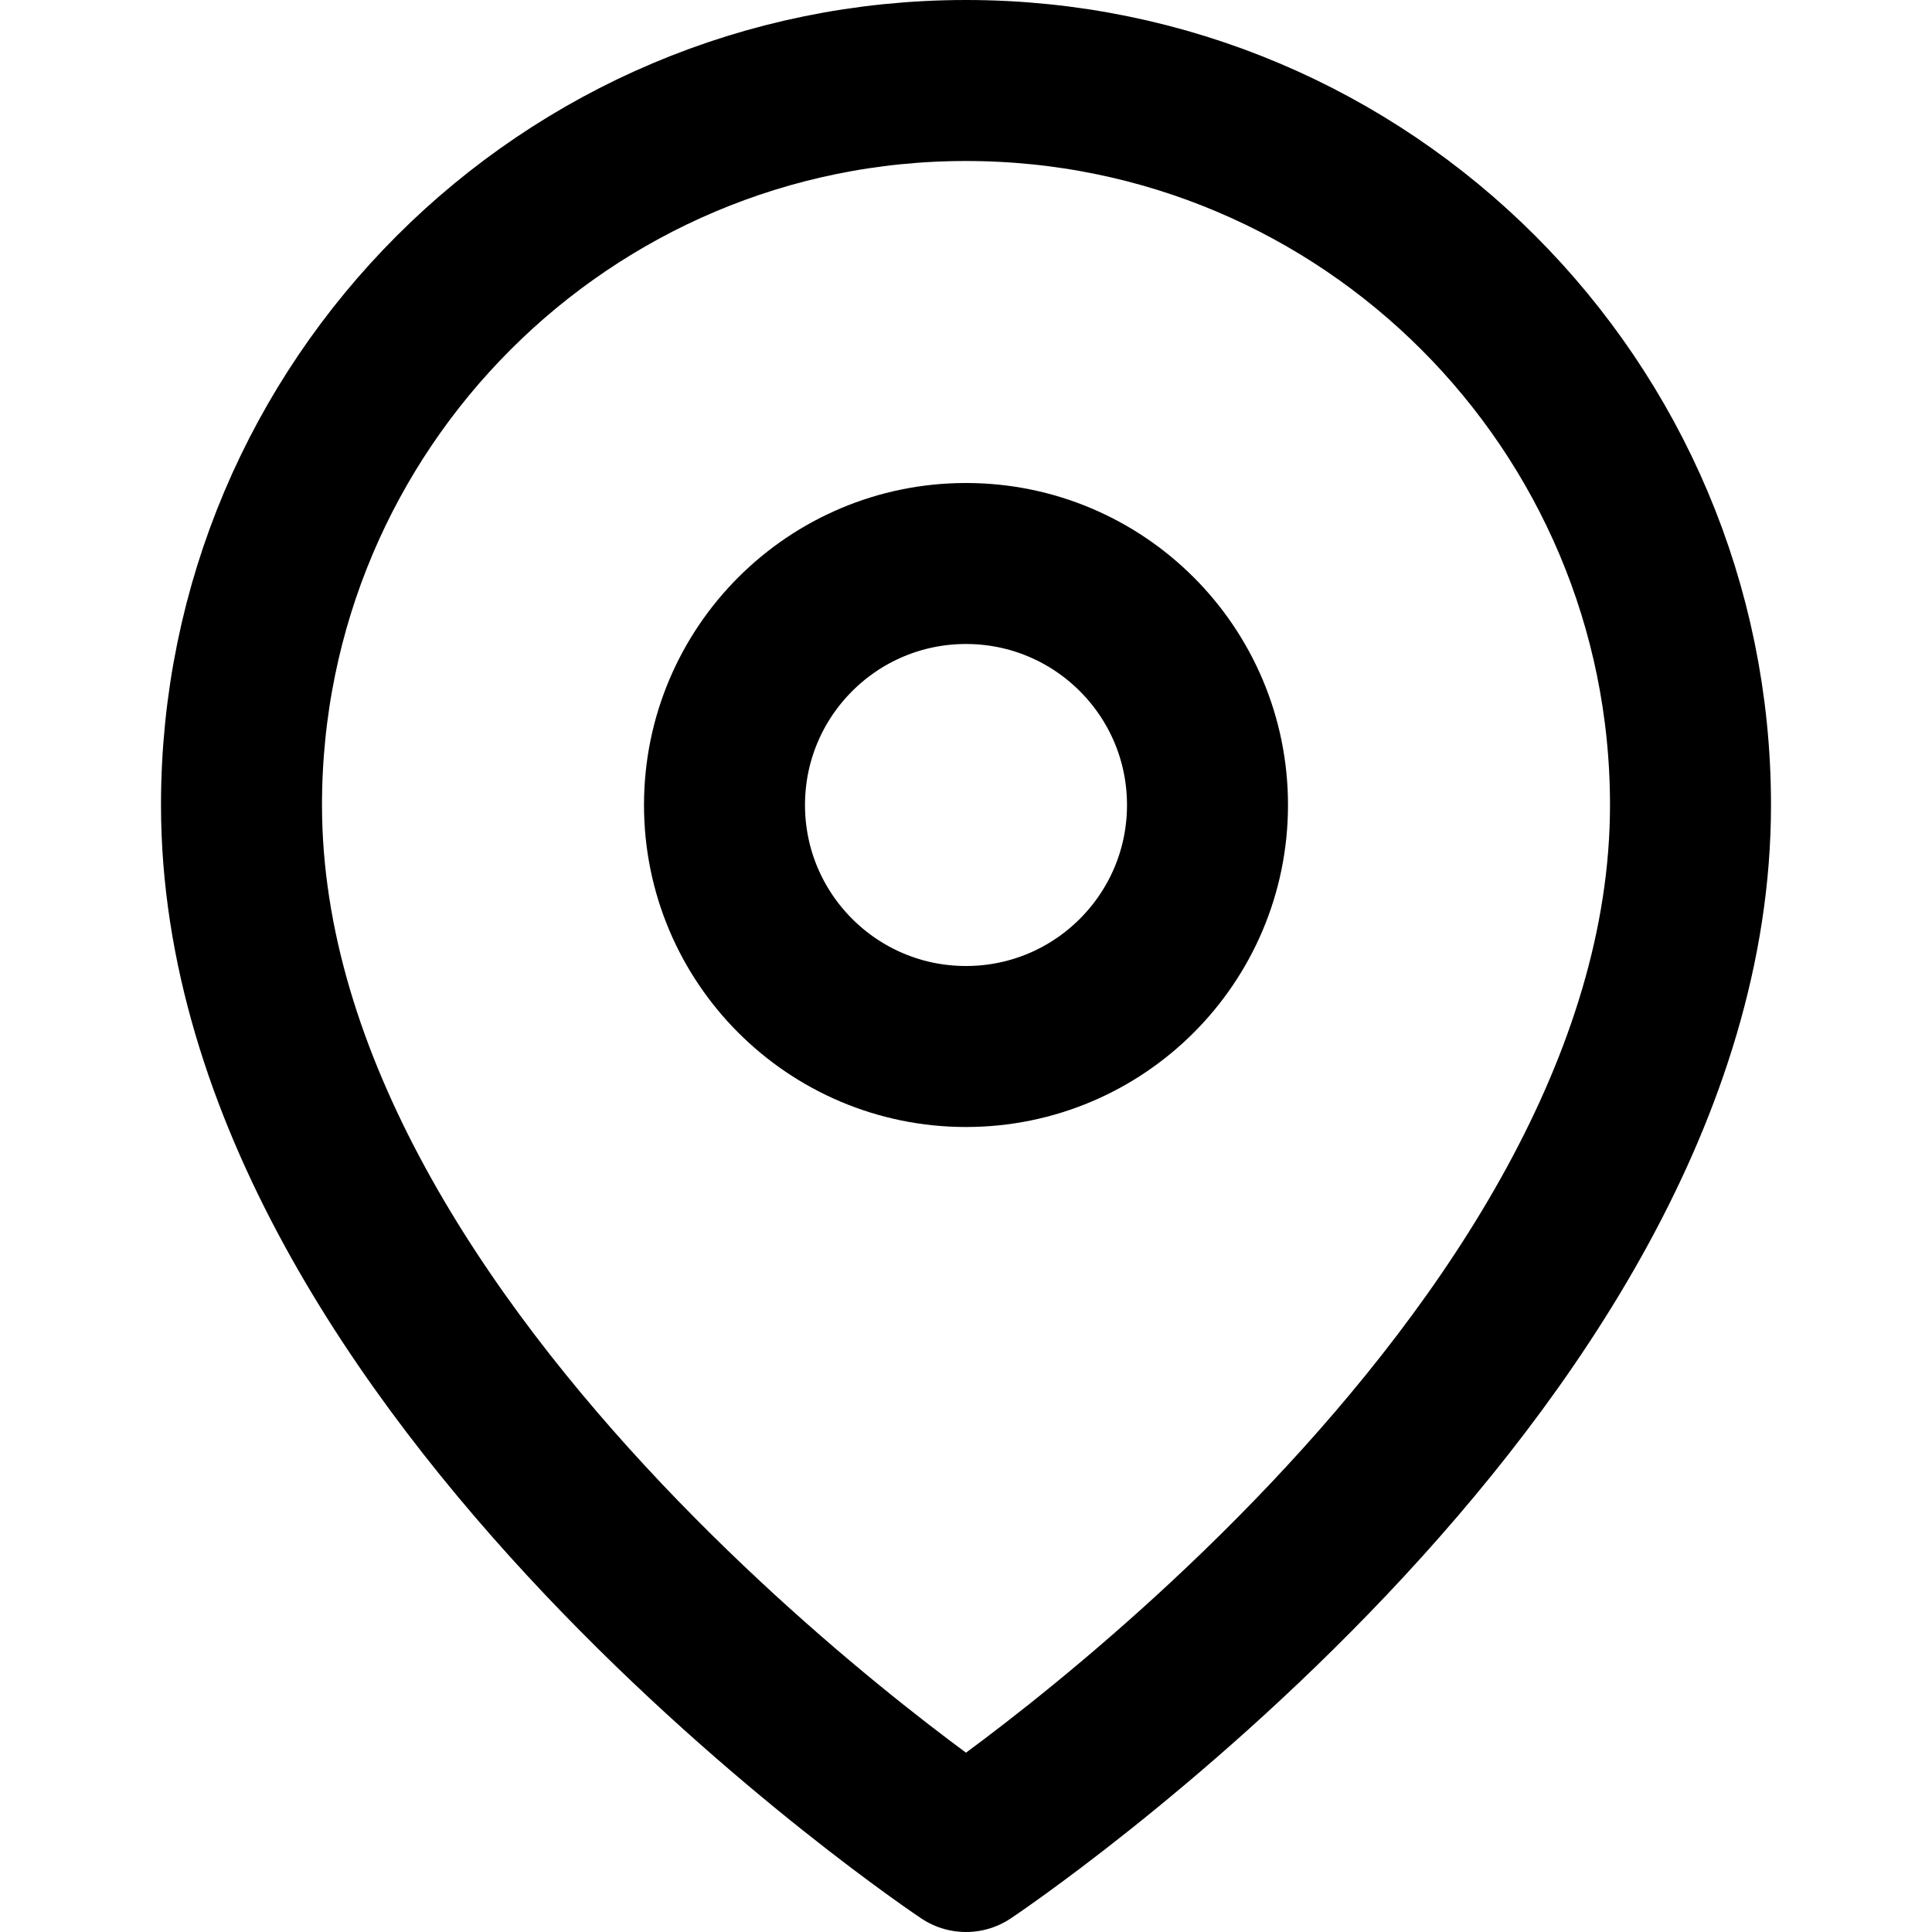
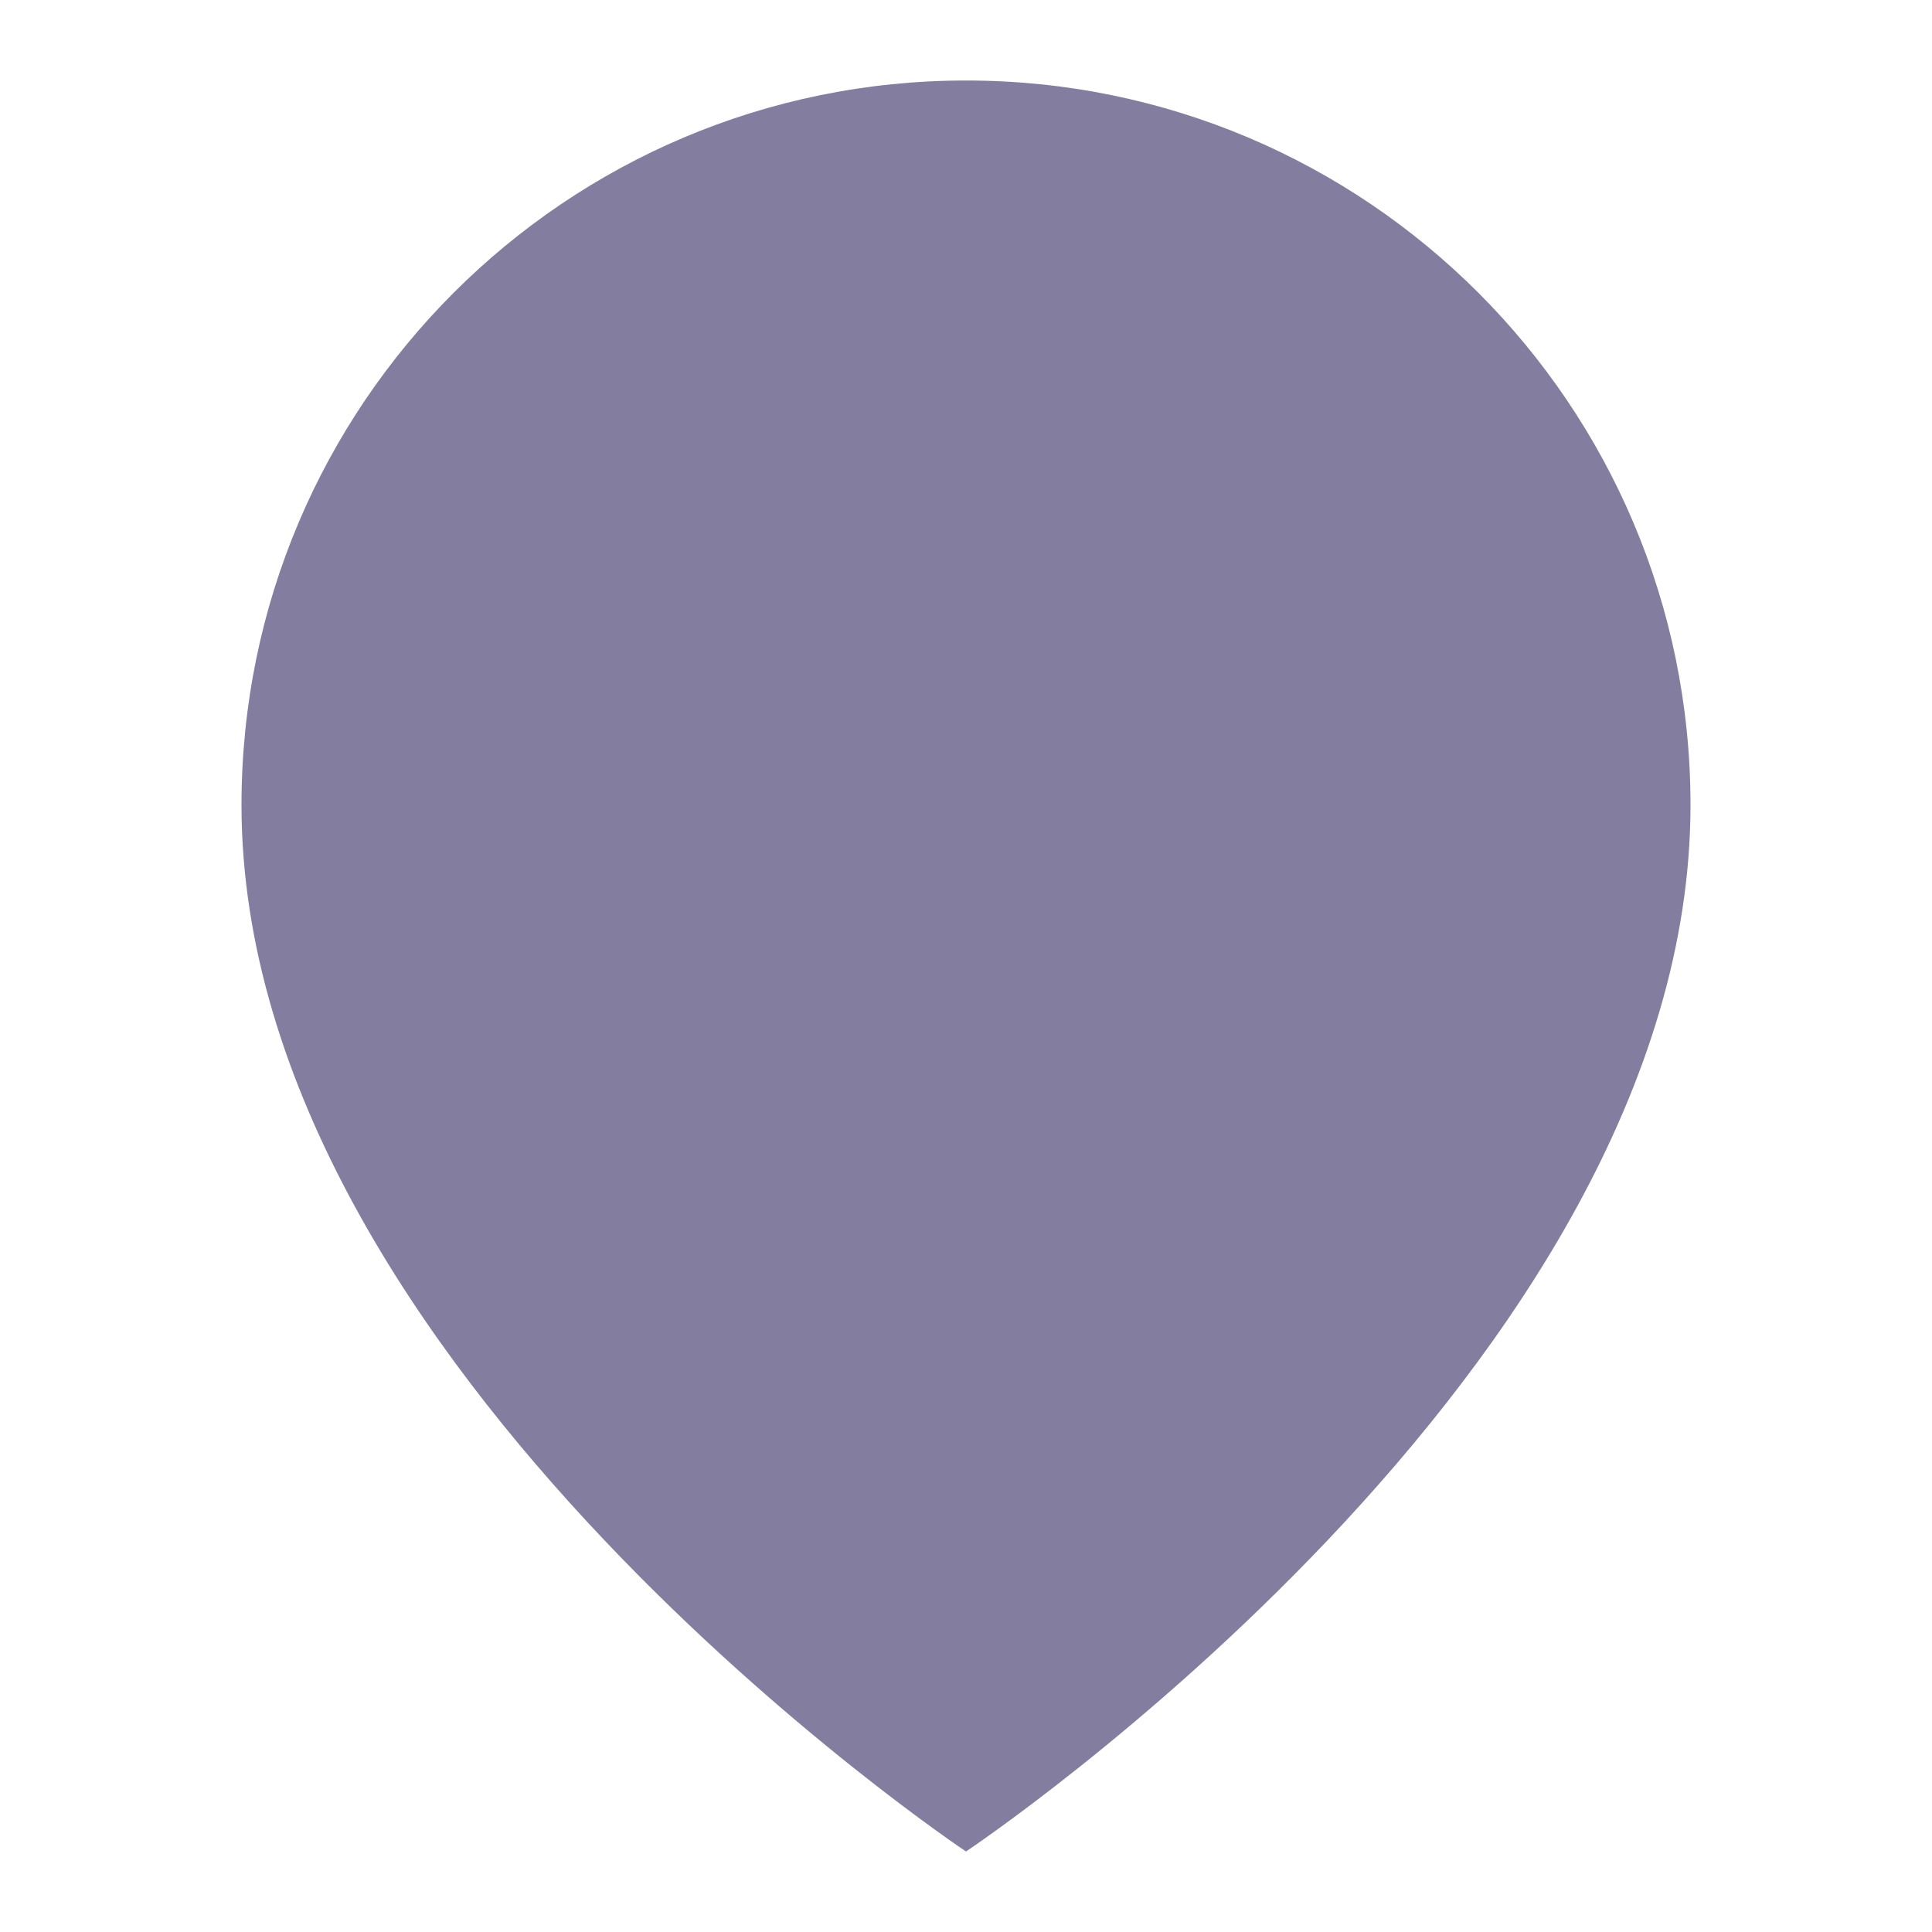
- <svg xmlns="http://www.w3.org/2000/svg" width="24" height="24" viewBox="0 0 24 24" fill="none" stroke="currentColor" stroke-width="2" stroke-linecap="round" stroke-linejoin="round" class="feather feather-map-pin">
+ <svg xmlns="http://www.w3.org/2000/svg" width="24" height="24" viewBox="0 0 24 24" fill="#837e9f" class="feather feather-map-pin">
  <path d="M21 10c0 7-9 13-9 13s-9-6-9-13a9 9 0 0 1 18 0z" />
  <circle cx="12" cy="10" r="3" />
</svg>
